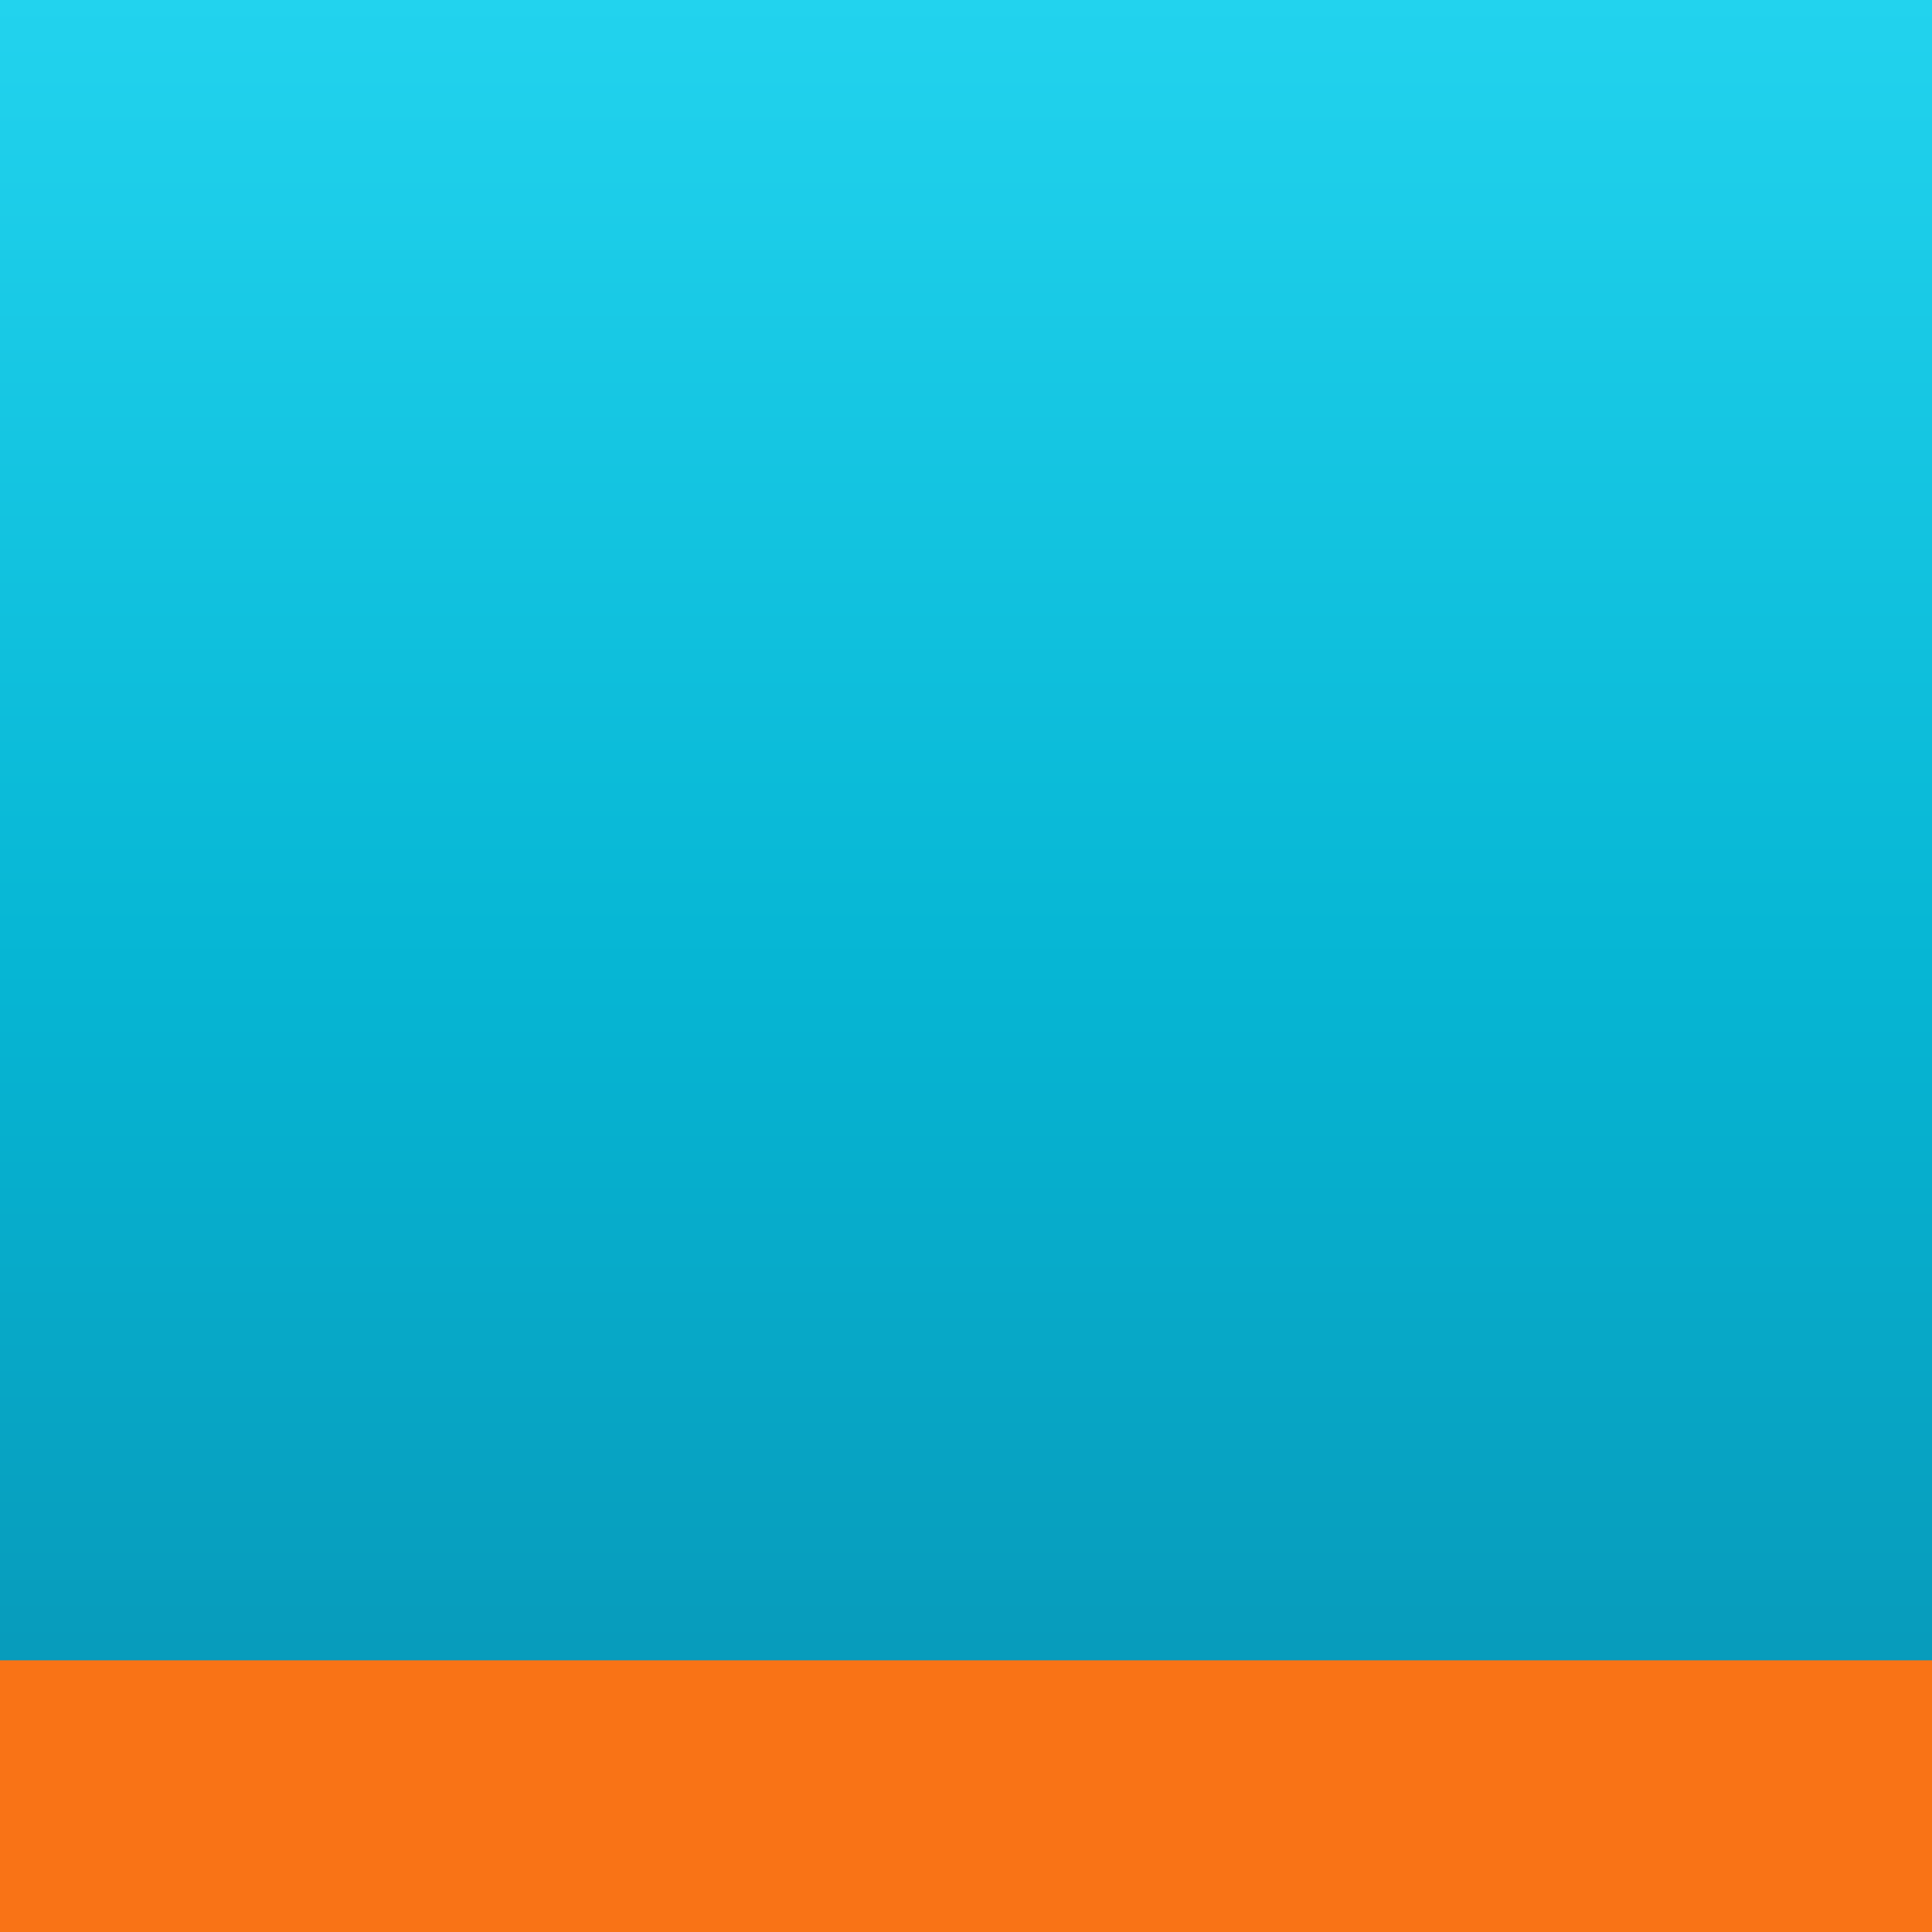
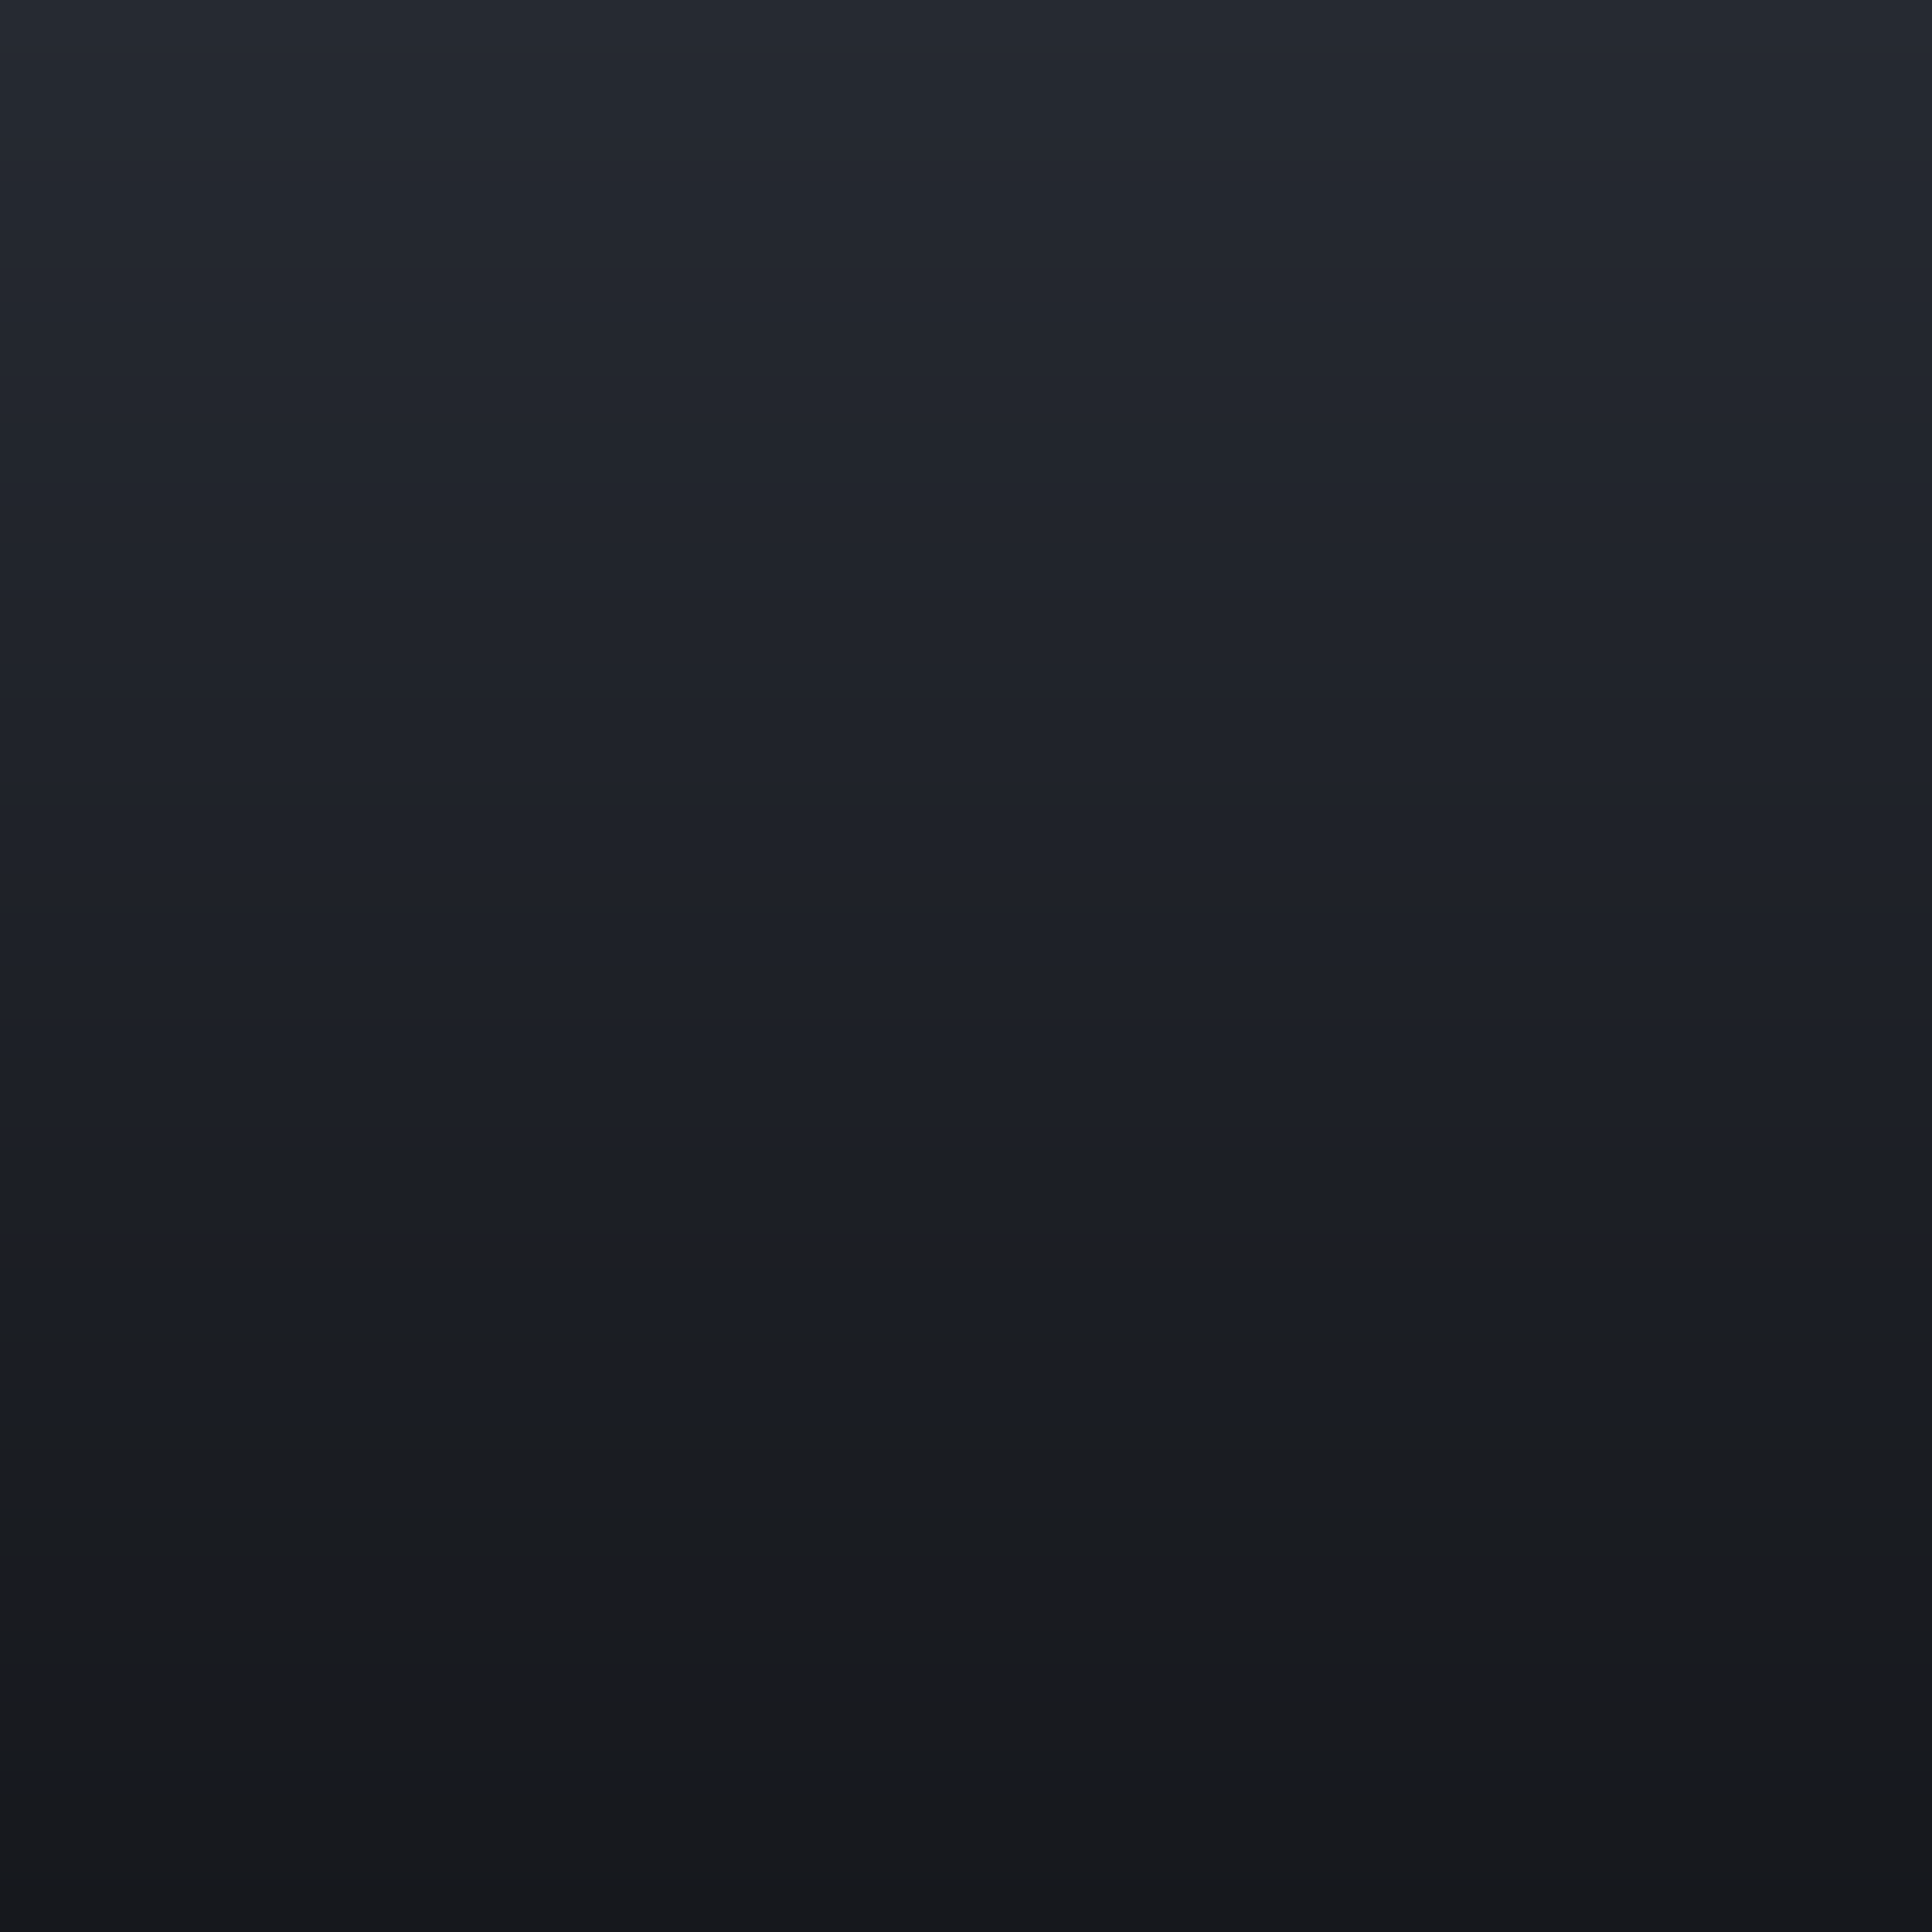
<svg xmlns="http://www.w3.org/2000/svg" width="128" height="128" viewBox="0 0 128 128" fill="none">
  <defs>
    <linearGradient id="ground" x1="64" y1="0" x2="64" y2="128" gradientUnits="userSpaceOnUse">
-       <stop stop-color="#22D3EE" />
-       <stop offset="0.5" stop-color="#06B6D4" />
-       <stop offset="1" stop-color="#0891B2" />
+       <stop stop-color="#262A32" />
+       <stop offset="1" stop-color="#16181D" />
    </linearGradient>
  </defs>
  <rect width="128" height="128" fill="url(#ground)" />
-   <rect y="110" width="128" height="18" fill="#F97316" />
</svg>
